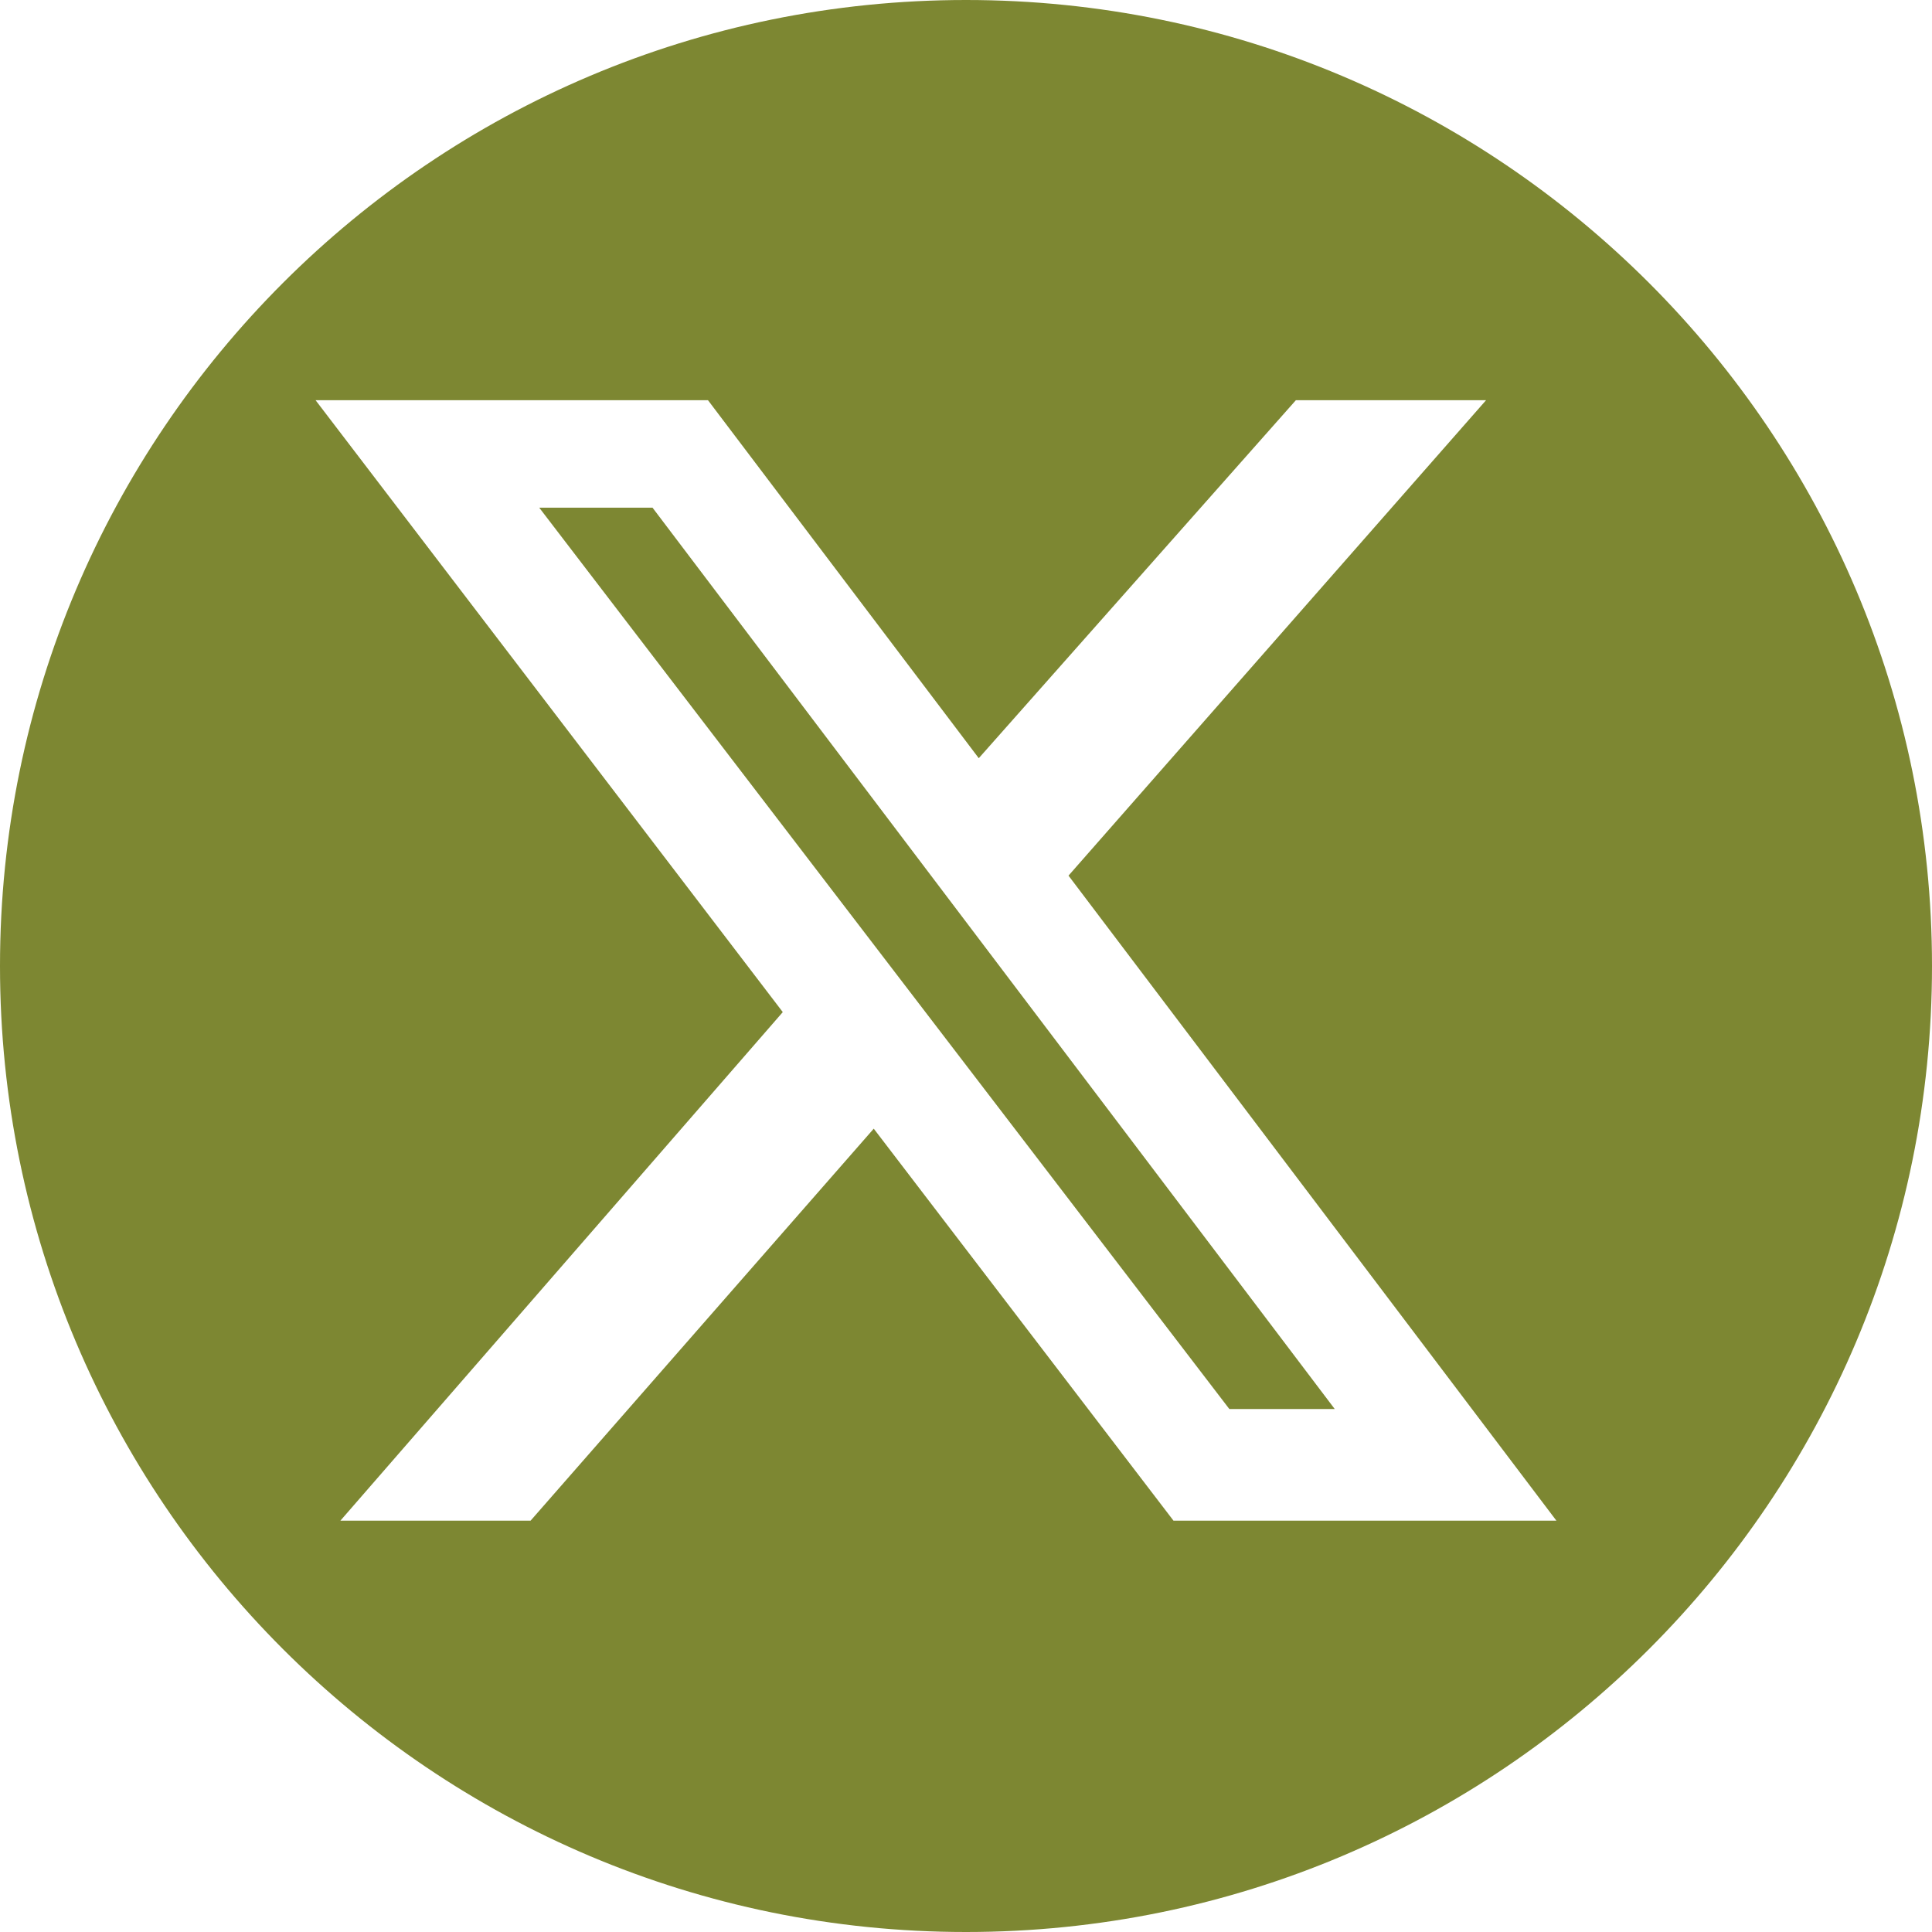
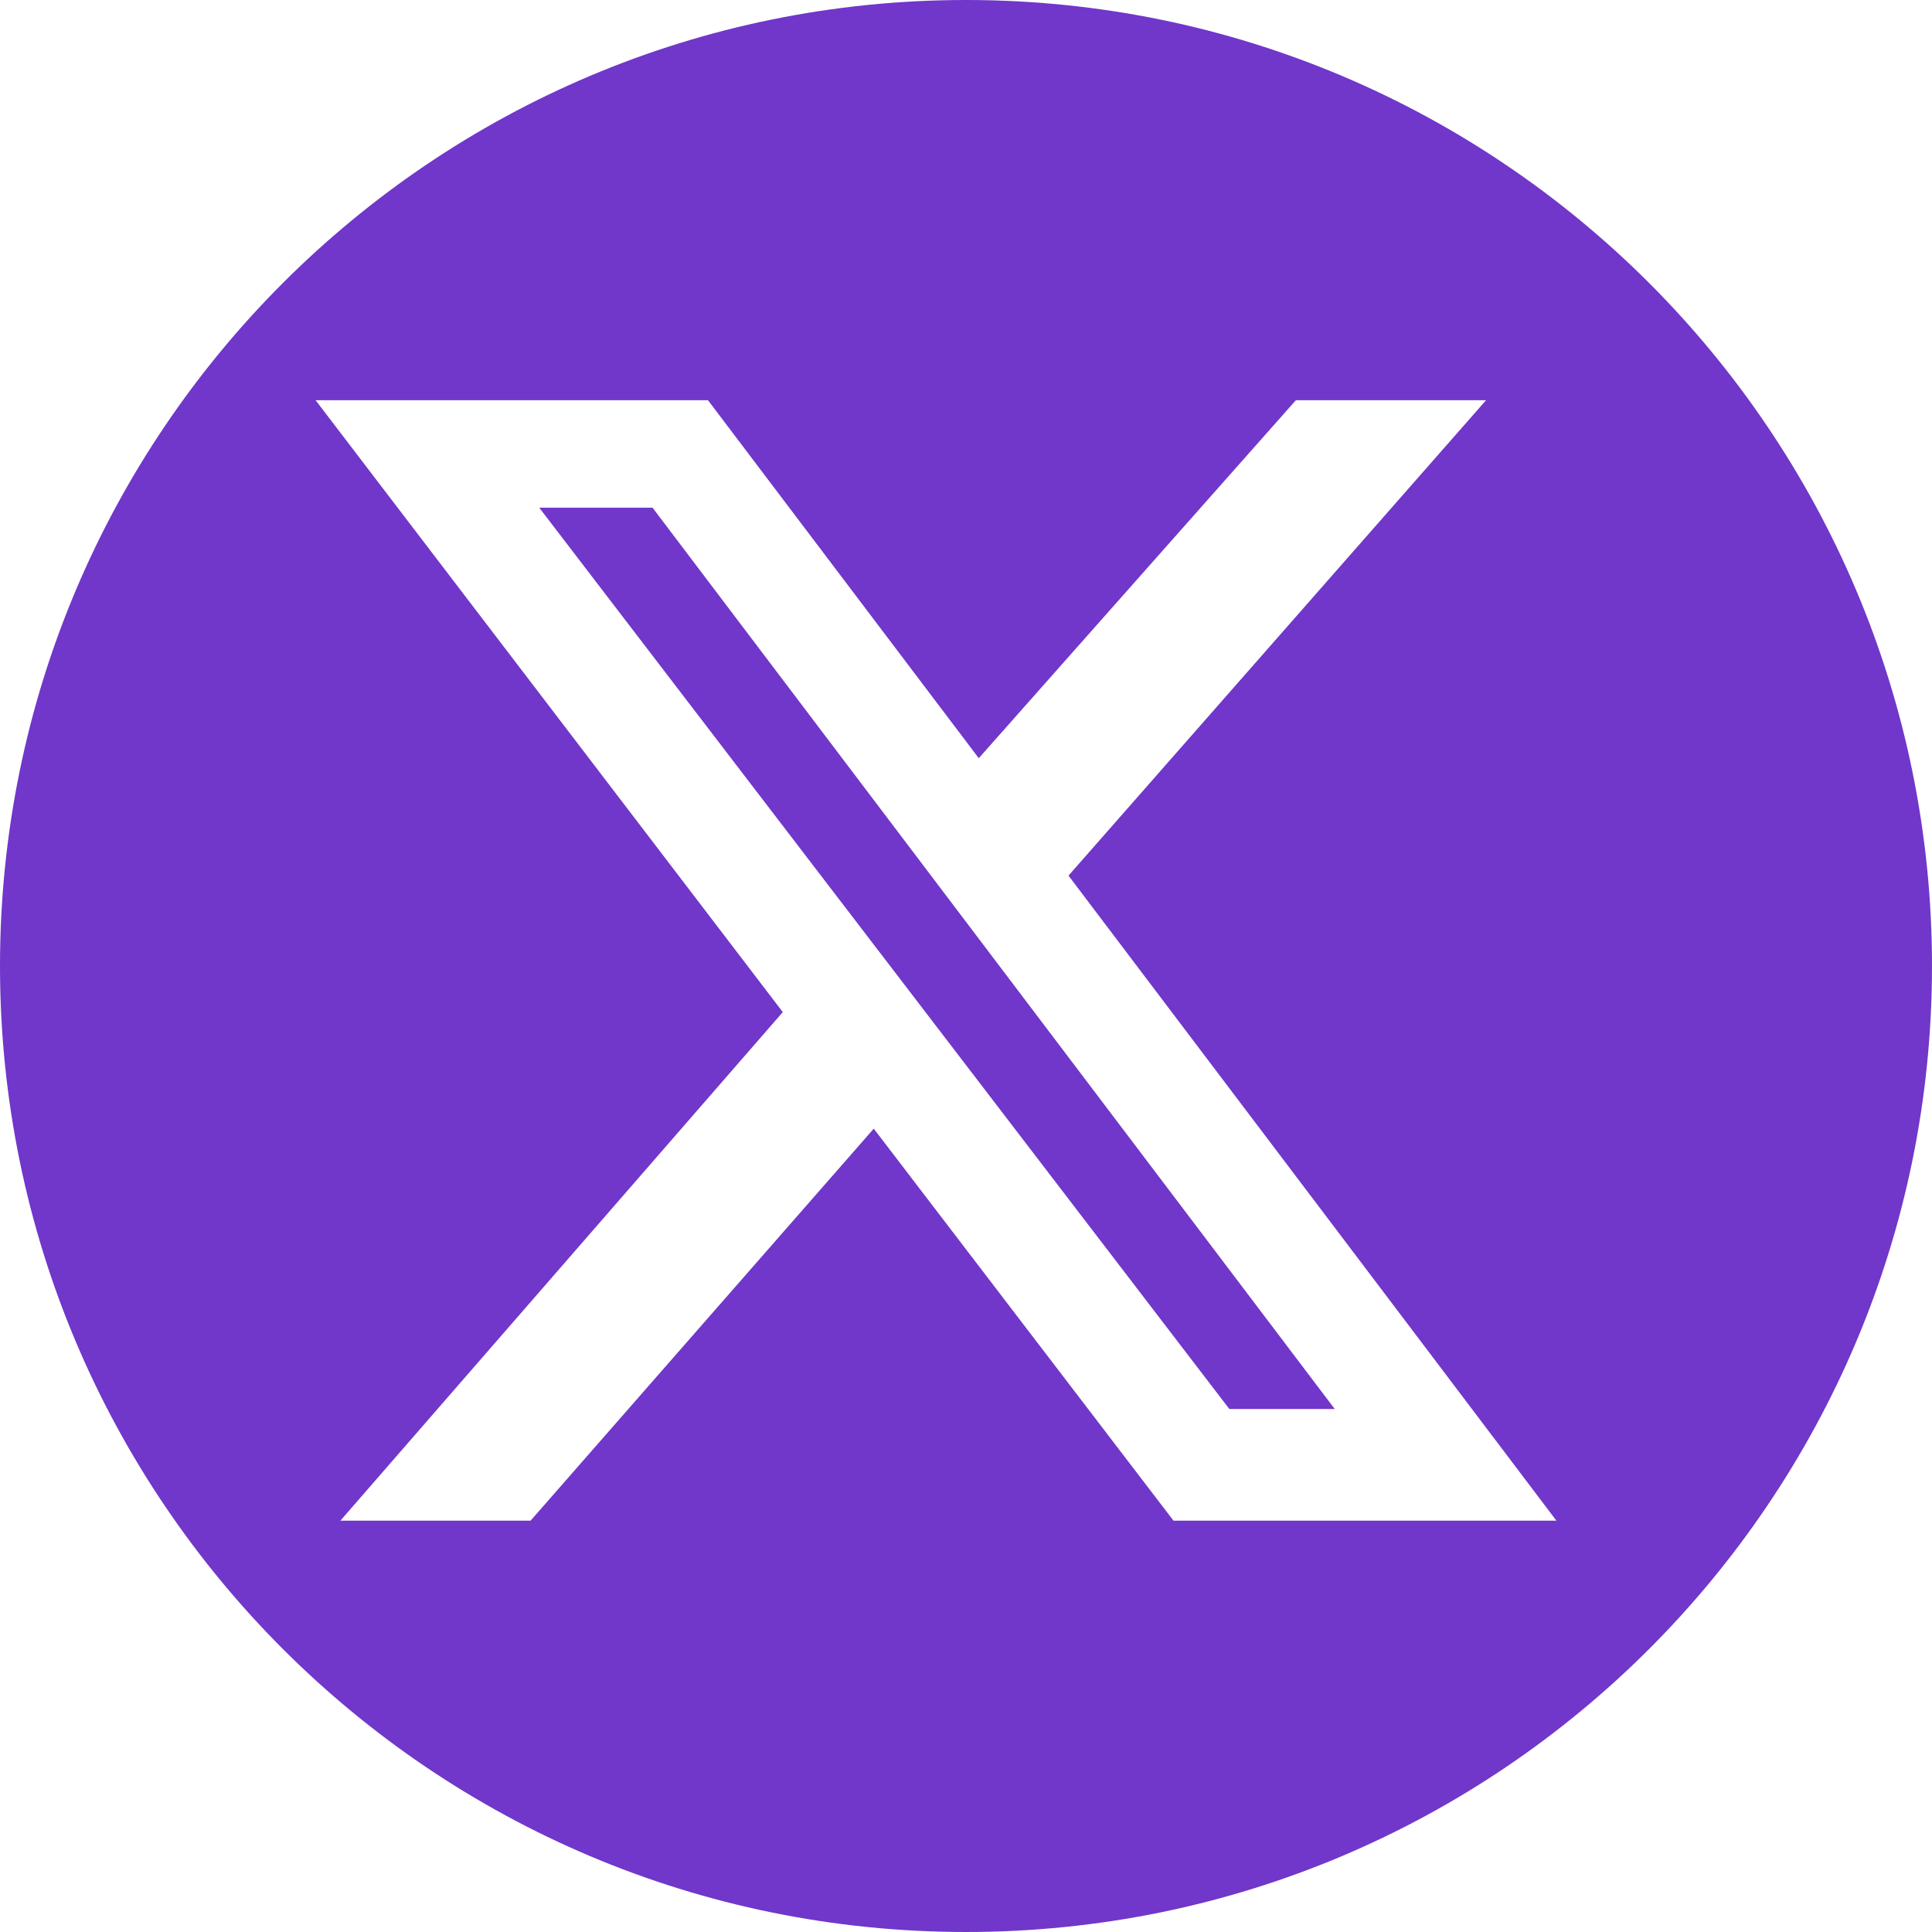
<svg xmlns="http://www.w3.org/2000/svg" width="36" height="36" viewBox="0 0 36 36" fill="none">
-   <path id="Subtract" fill-rule="evenodd" clip-rule="evenodd" d="M18 36C27.941 36 36 27.941 36 18C36 8.059 27.941 0 18 0C8.059 0 0 8.059 0 18C0 27.941 8.059 36 18 36ZM27.691 7.457H24.147L18.238 14.128L13.192 7.457H5.88L14.586 18.859L6.343 28.335H9.887L16.281 21.031L21.866 28.335H29.001L19.91 16.316L27.691 7.457ZM24.871 26.255H22.907L10.048 9.46H12.159L24.871 26.255Z" fill="#7D8732" />
+   <path id="Subtract" fill-rule="evenodd" clip-rule="evenodd" d="M18 36C27.941 36 36 27.941 36 18C36 8.059 27.941 0 18 0C8.059 0 0 8.059 0 18C0 27.941 8.059 36 18 36ZM27.691 7.457H24.147L18.238 14.128L13.192 7.457H5.88L14.586 18.859L6.343 28.335H9.887L16.281 21.031L21.866 28.335H29.001L19.91 16.316L27.691 7.457ZM24.871 26.255H22.907L10.048 9.46H12.159L24.871 26.255Z" fill="#7037CA" />
</svg>
